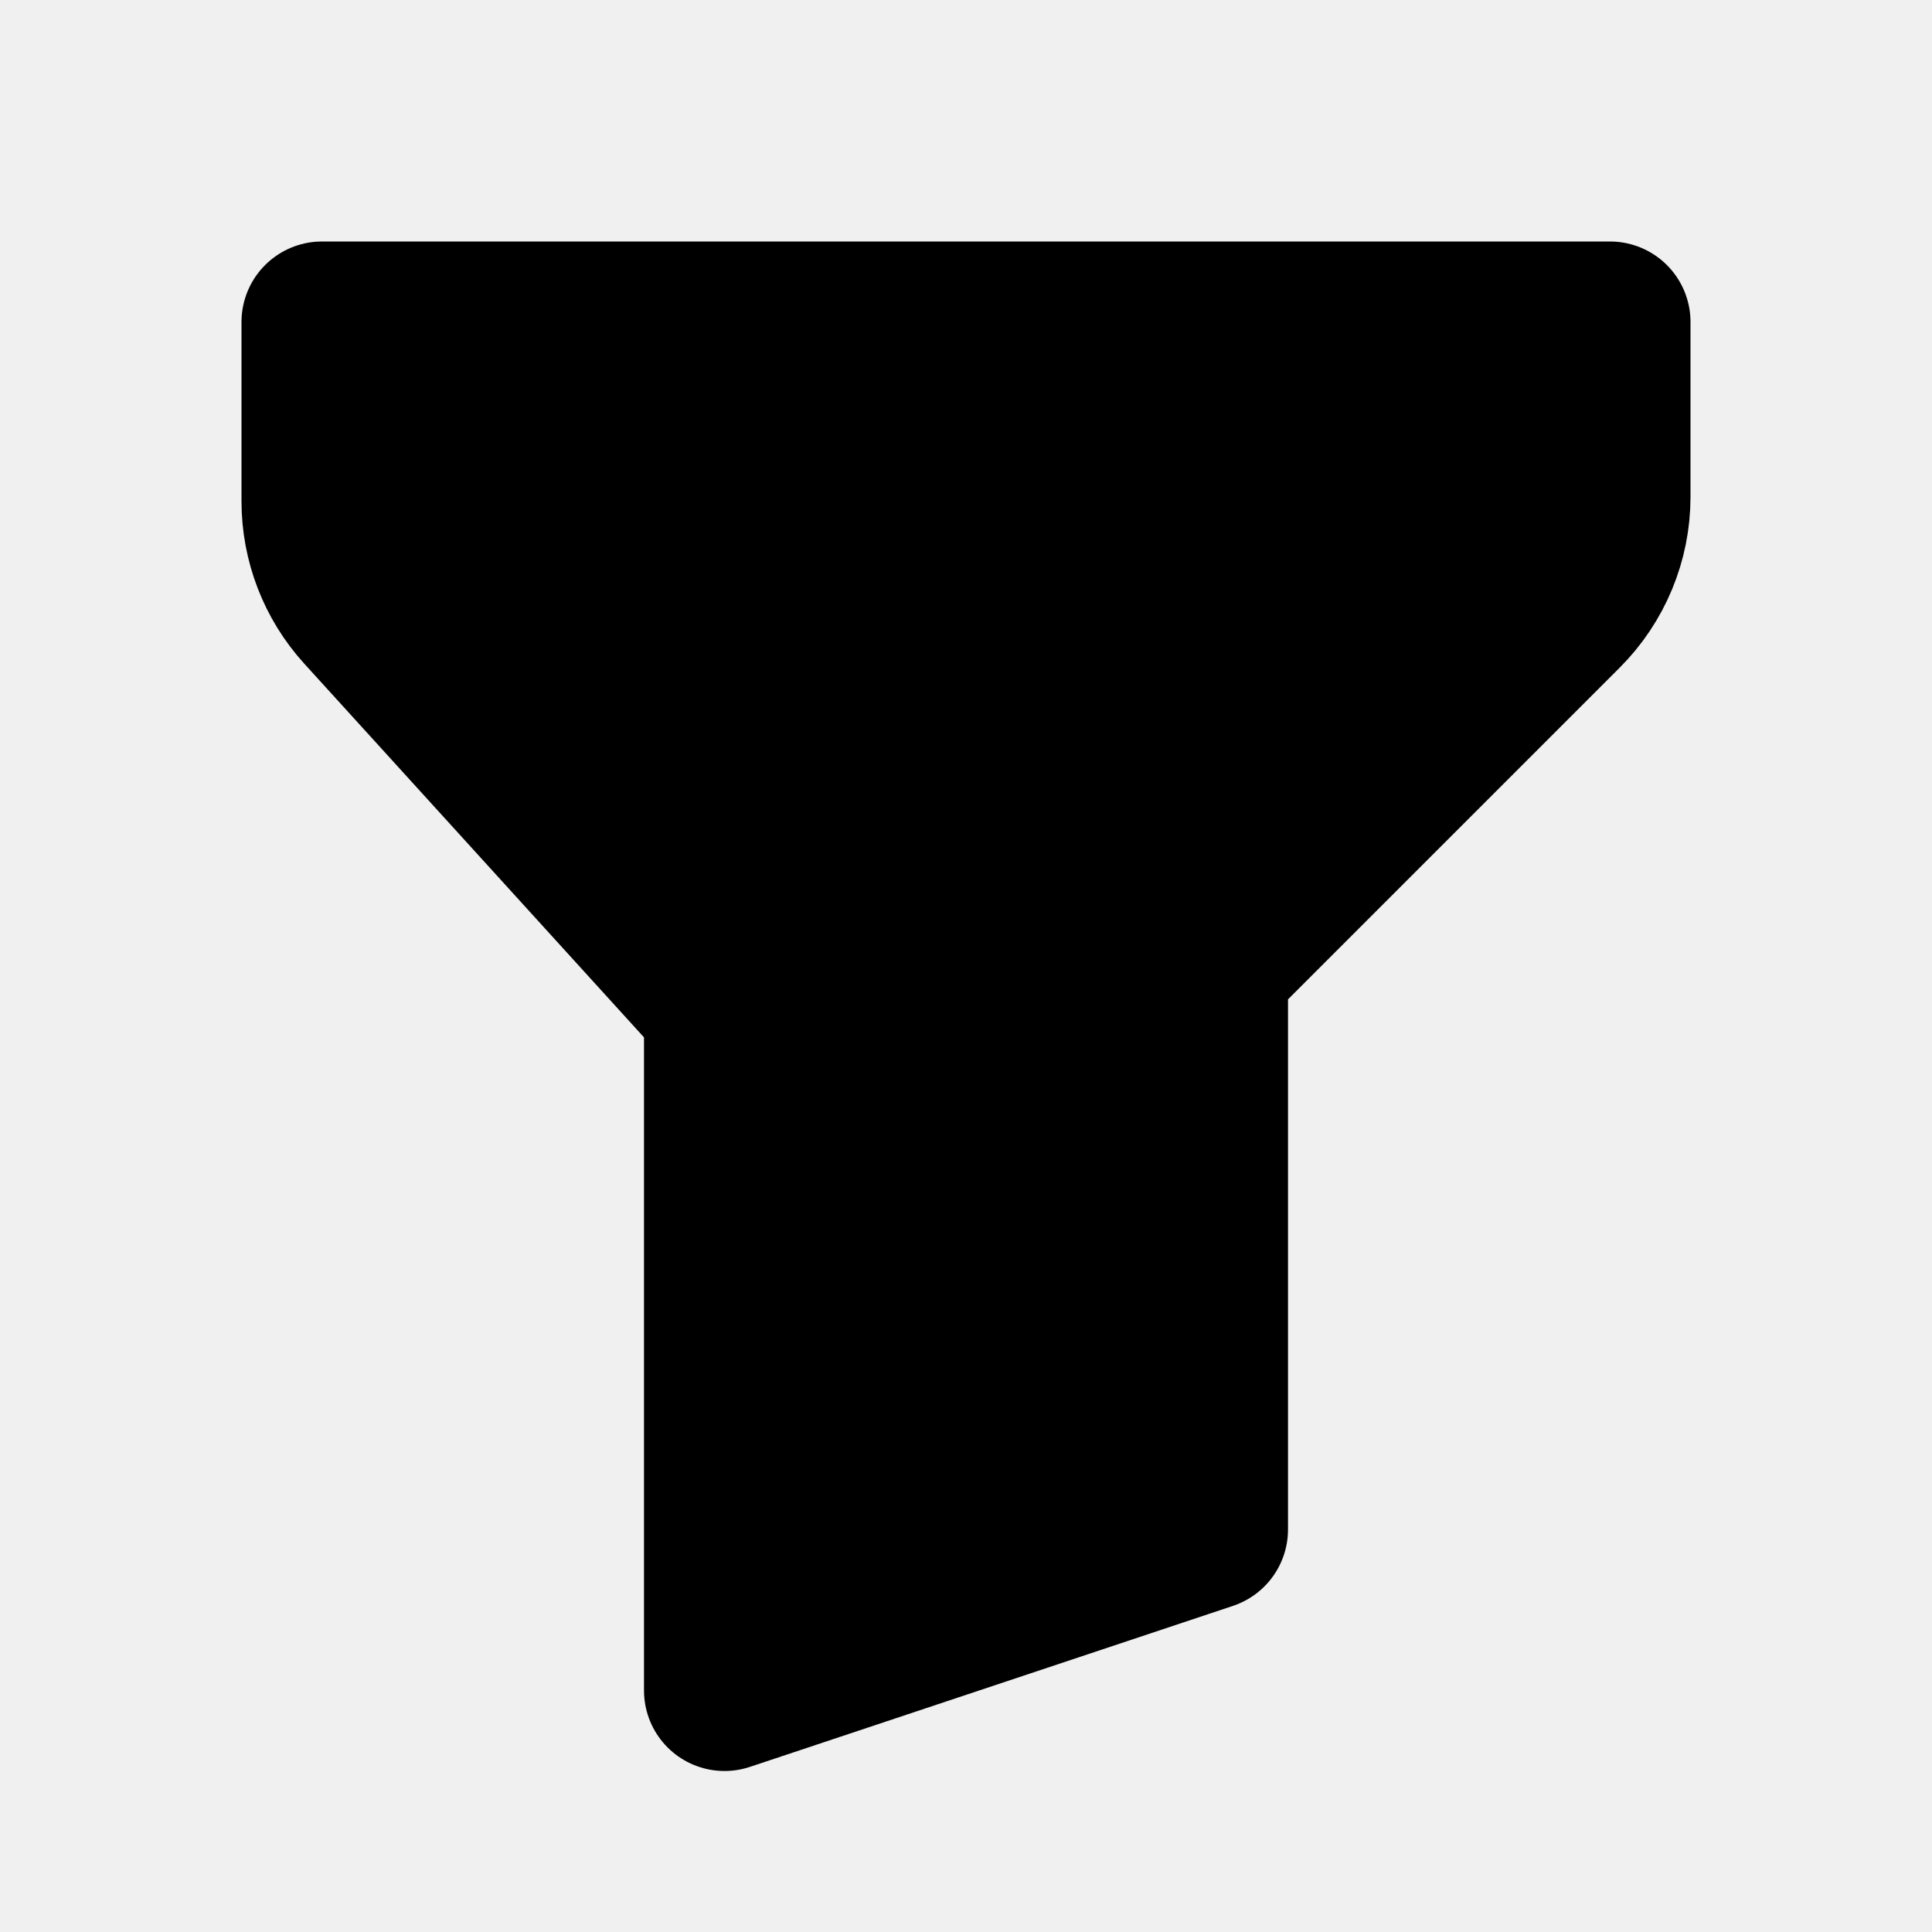
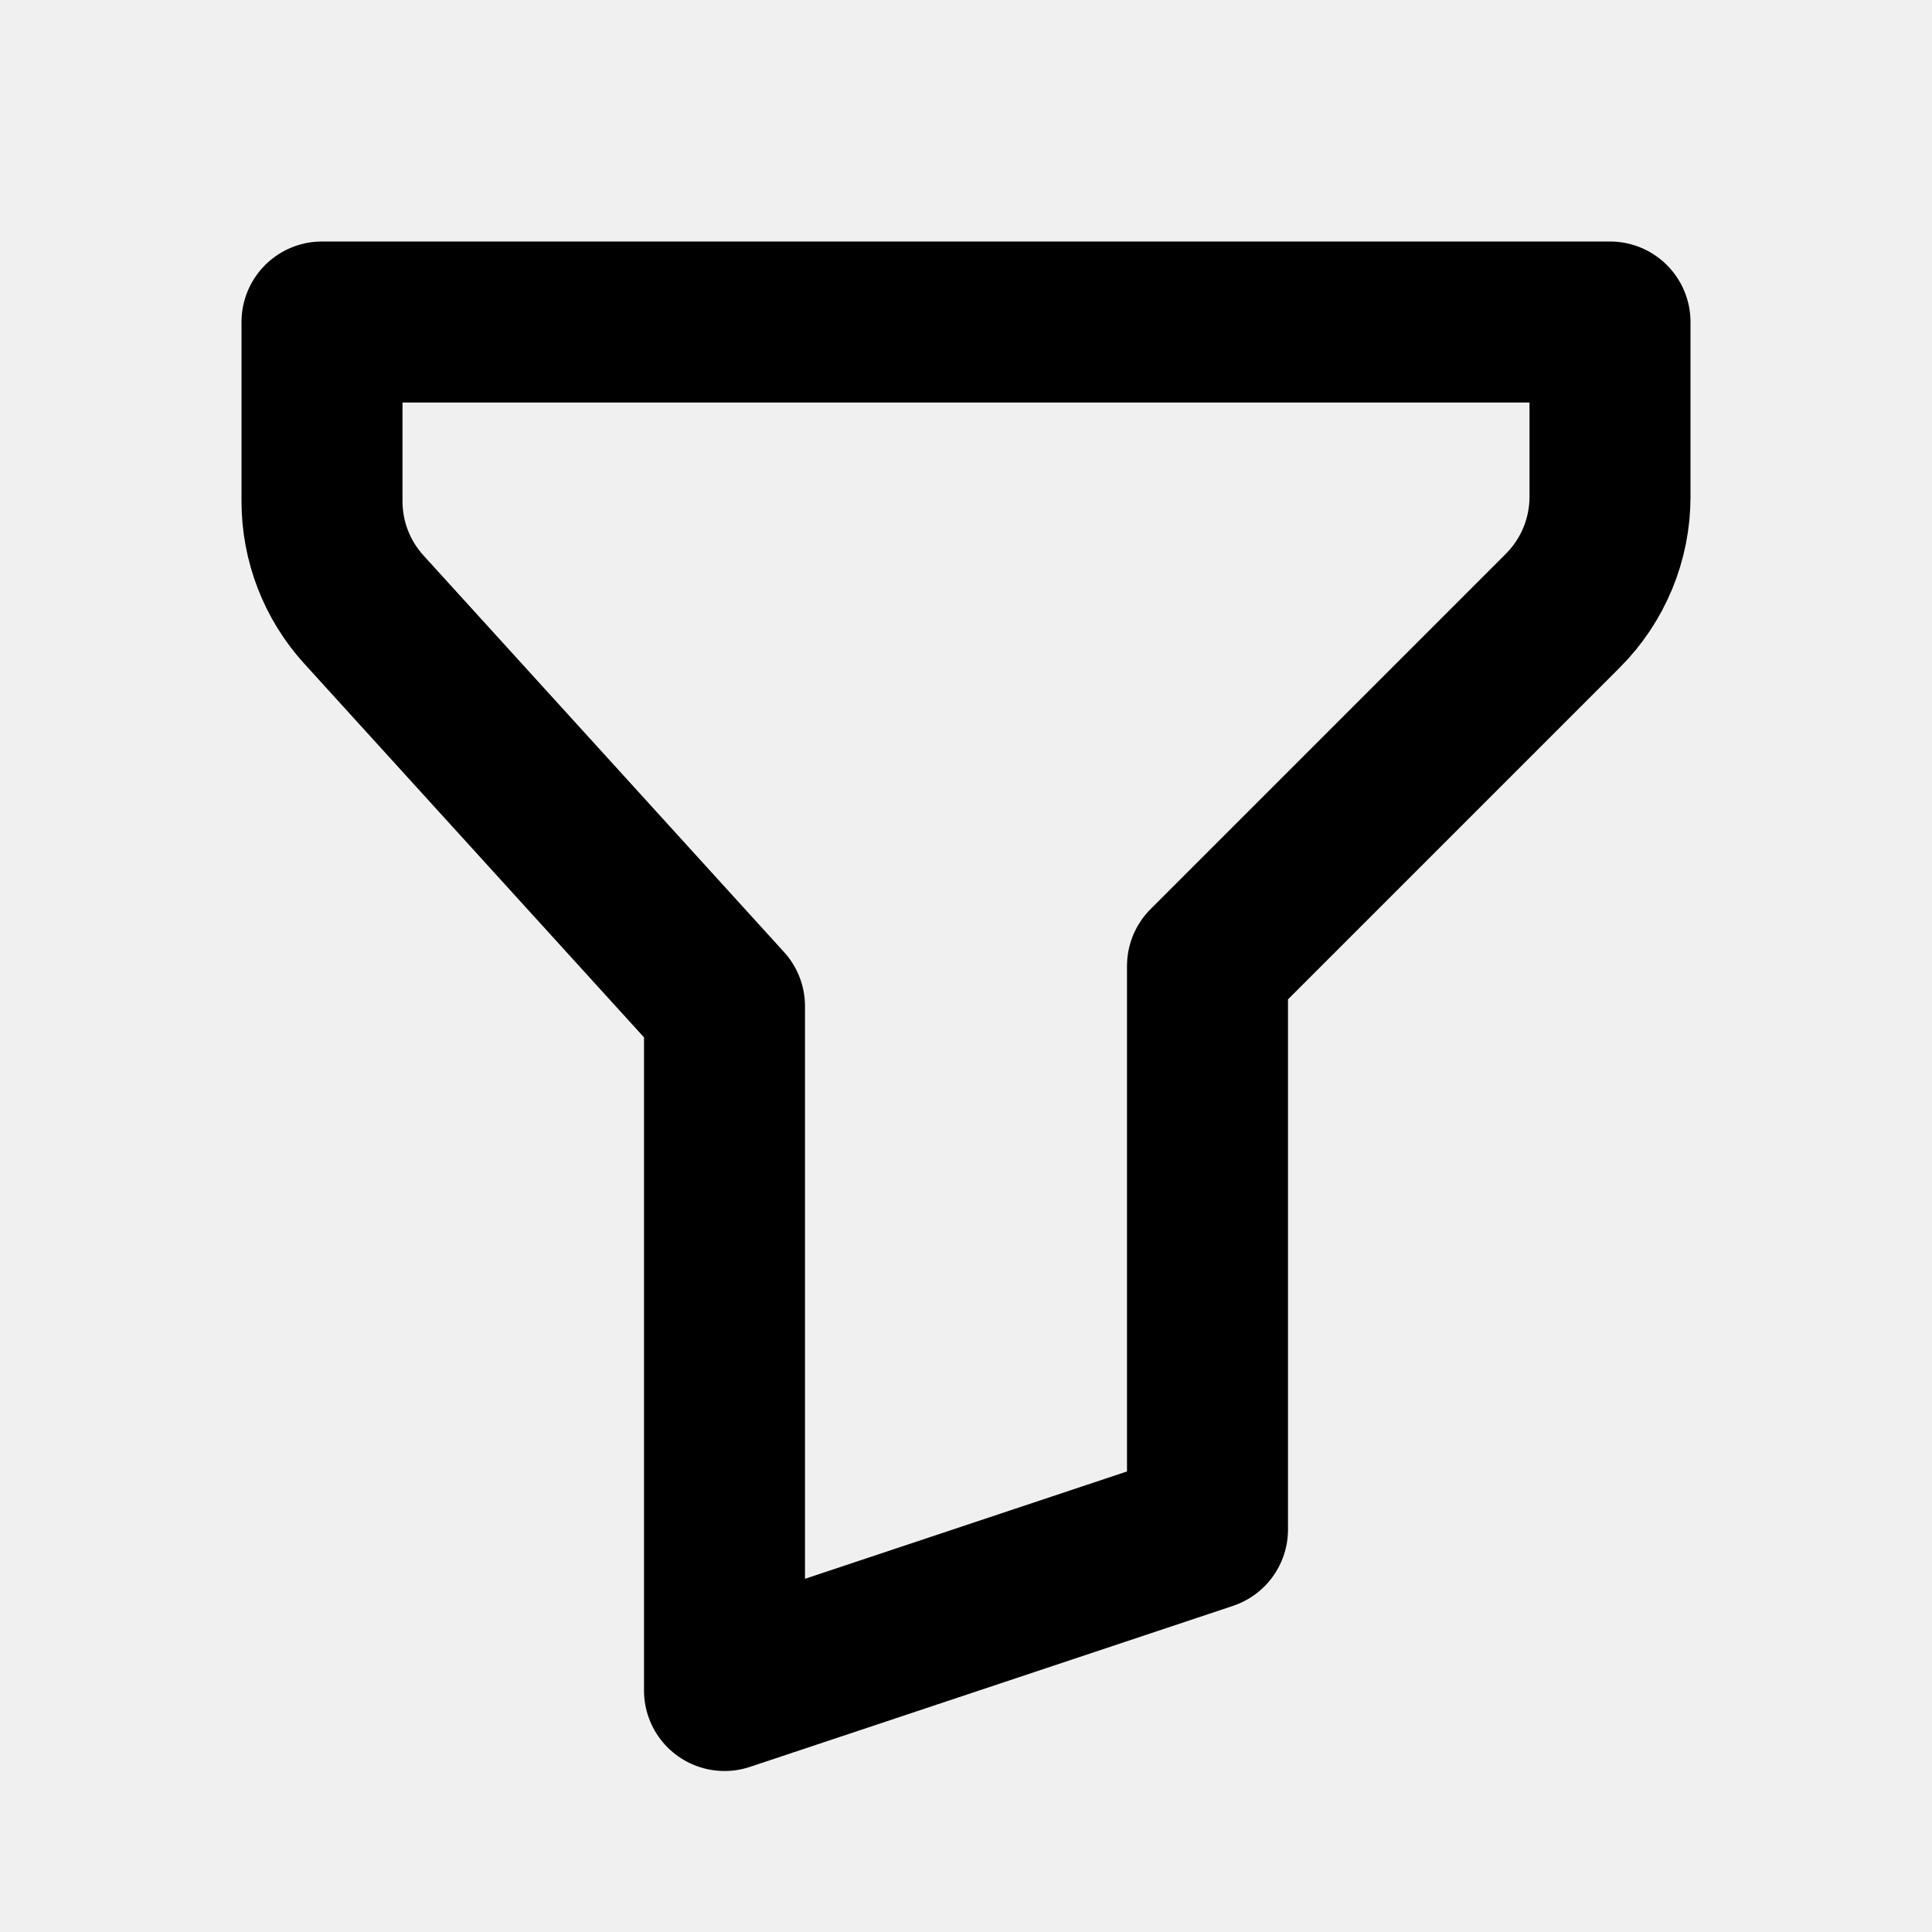
- <svg xmlns="http://www.w3.org/2000/svg" width="24" height="24" viewBox="0 0 24 24" fill="currentColor">
+ <svg xmlns="http://www.w3.org/2000/svg" width="24" height="24" viewBox="0 0 24 24" fill="transparent">
  <g clip-path="url(#clip0_5060_214)">
-     <path d="M4 4H20V6.172C20 6.702 19.789 7.211 19.414 7.586L15 12V19L9 21V12.5L4.52 7.572C4.185 7.204 4 6.724 4 6.227V4Z" stroke="black" stroke-width="2" stroke-linecap="round" stroke-linejoin="round" />
+     <path d="M4 4H20V6.172C20 6.702 19.789 7.211 19.414 7.586L15 12V19L9 21V12.5L4.52 7.572C4.185 7.204 4 6.724 4 6.227V4Z" stroke="currentColor" stroke-width="2" stroke-linecap="round" stroke-linejoin="round" />
  </g>
  <defs>
    <clipPath id="clip0_5060_214">
      <rect width="24" height="24" fill="white" />
    </clipPath>
  </defs>
</svg>
